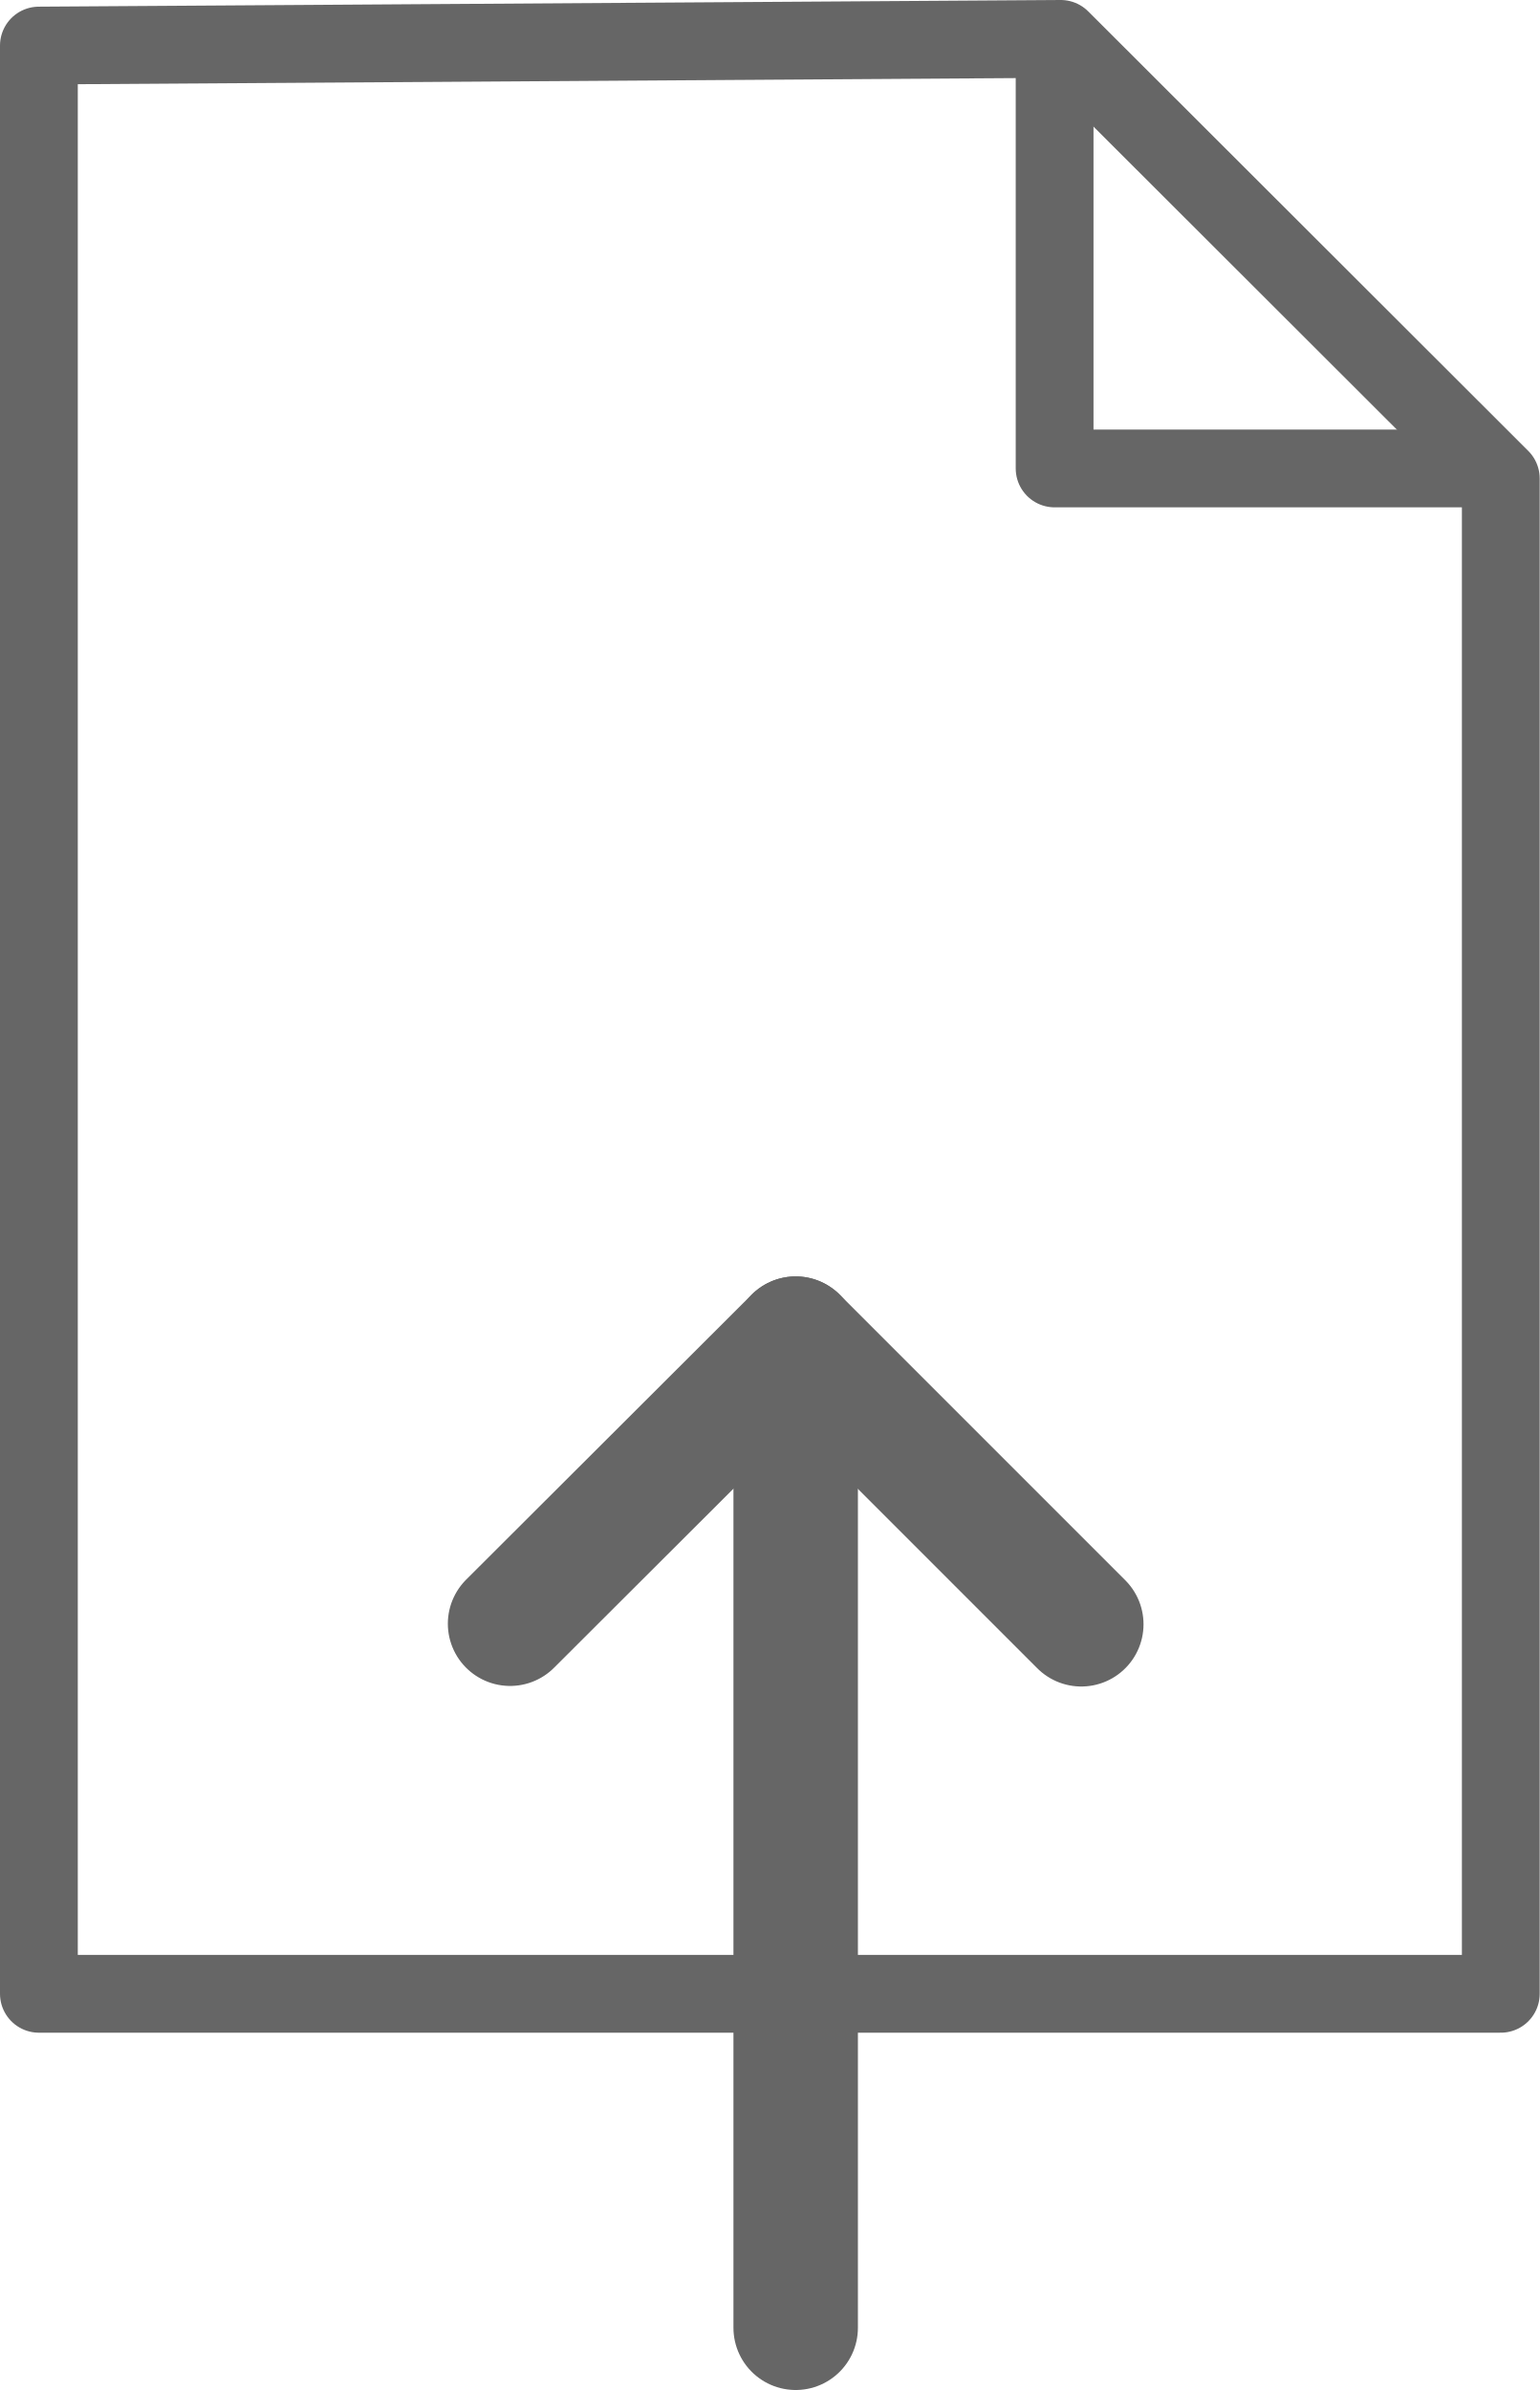
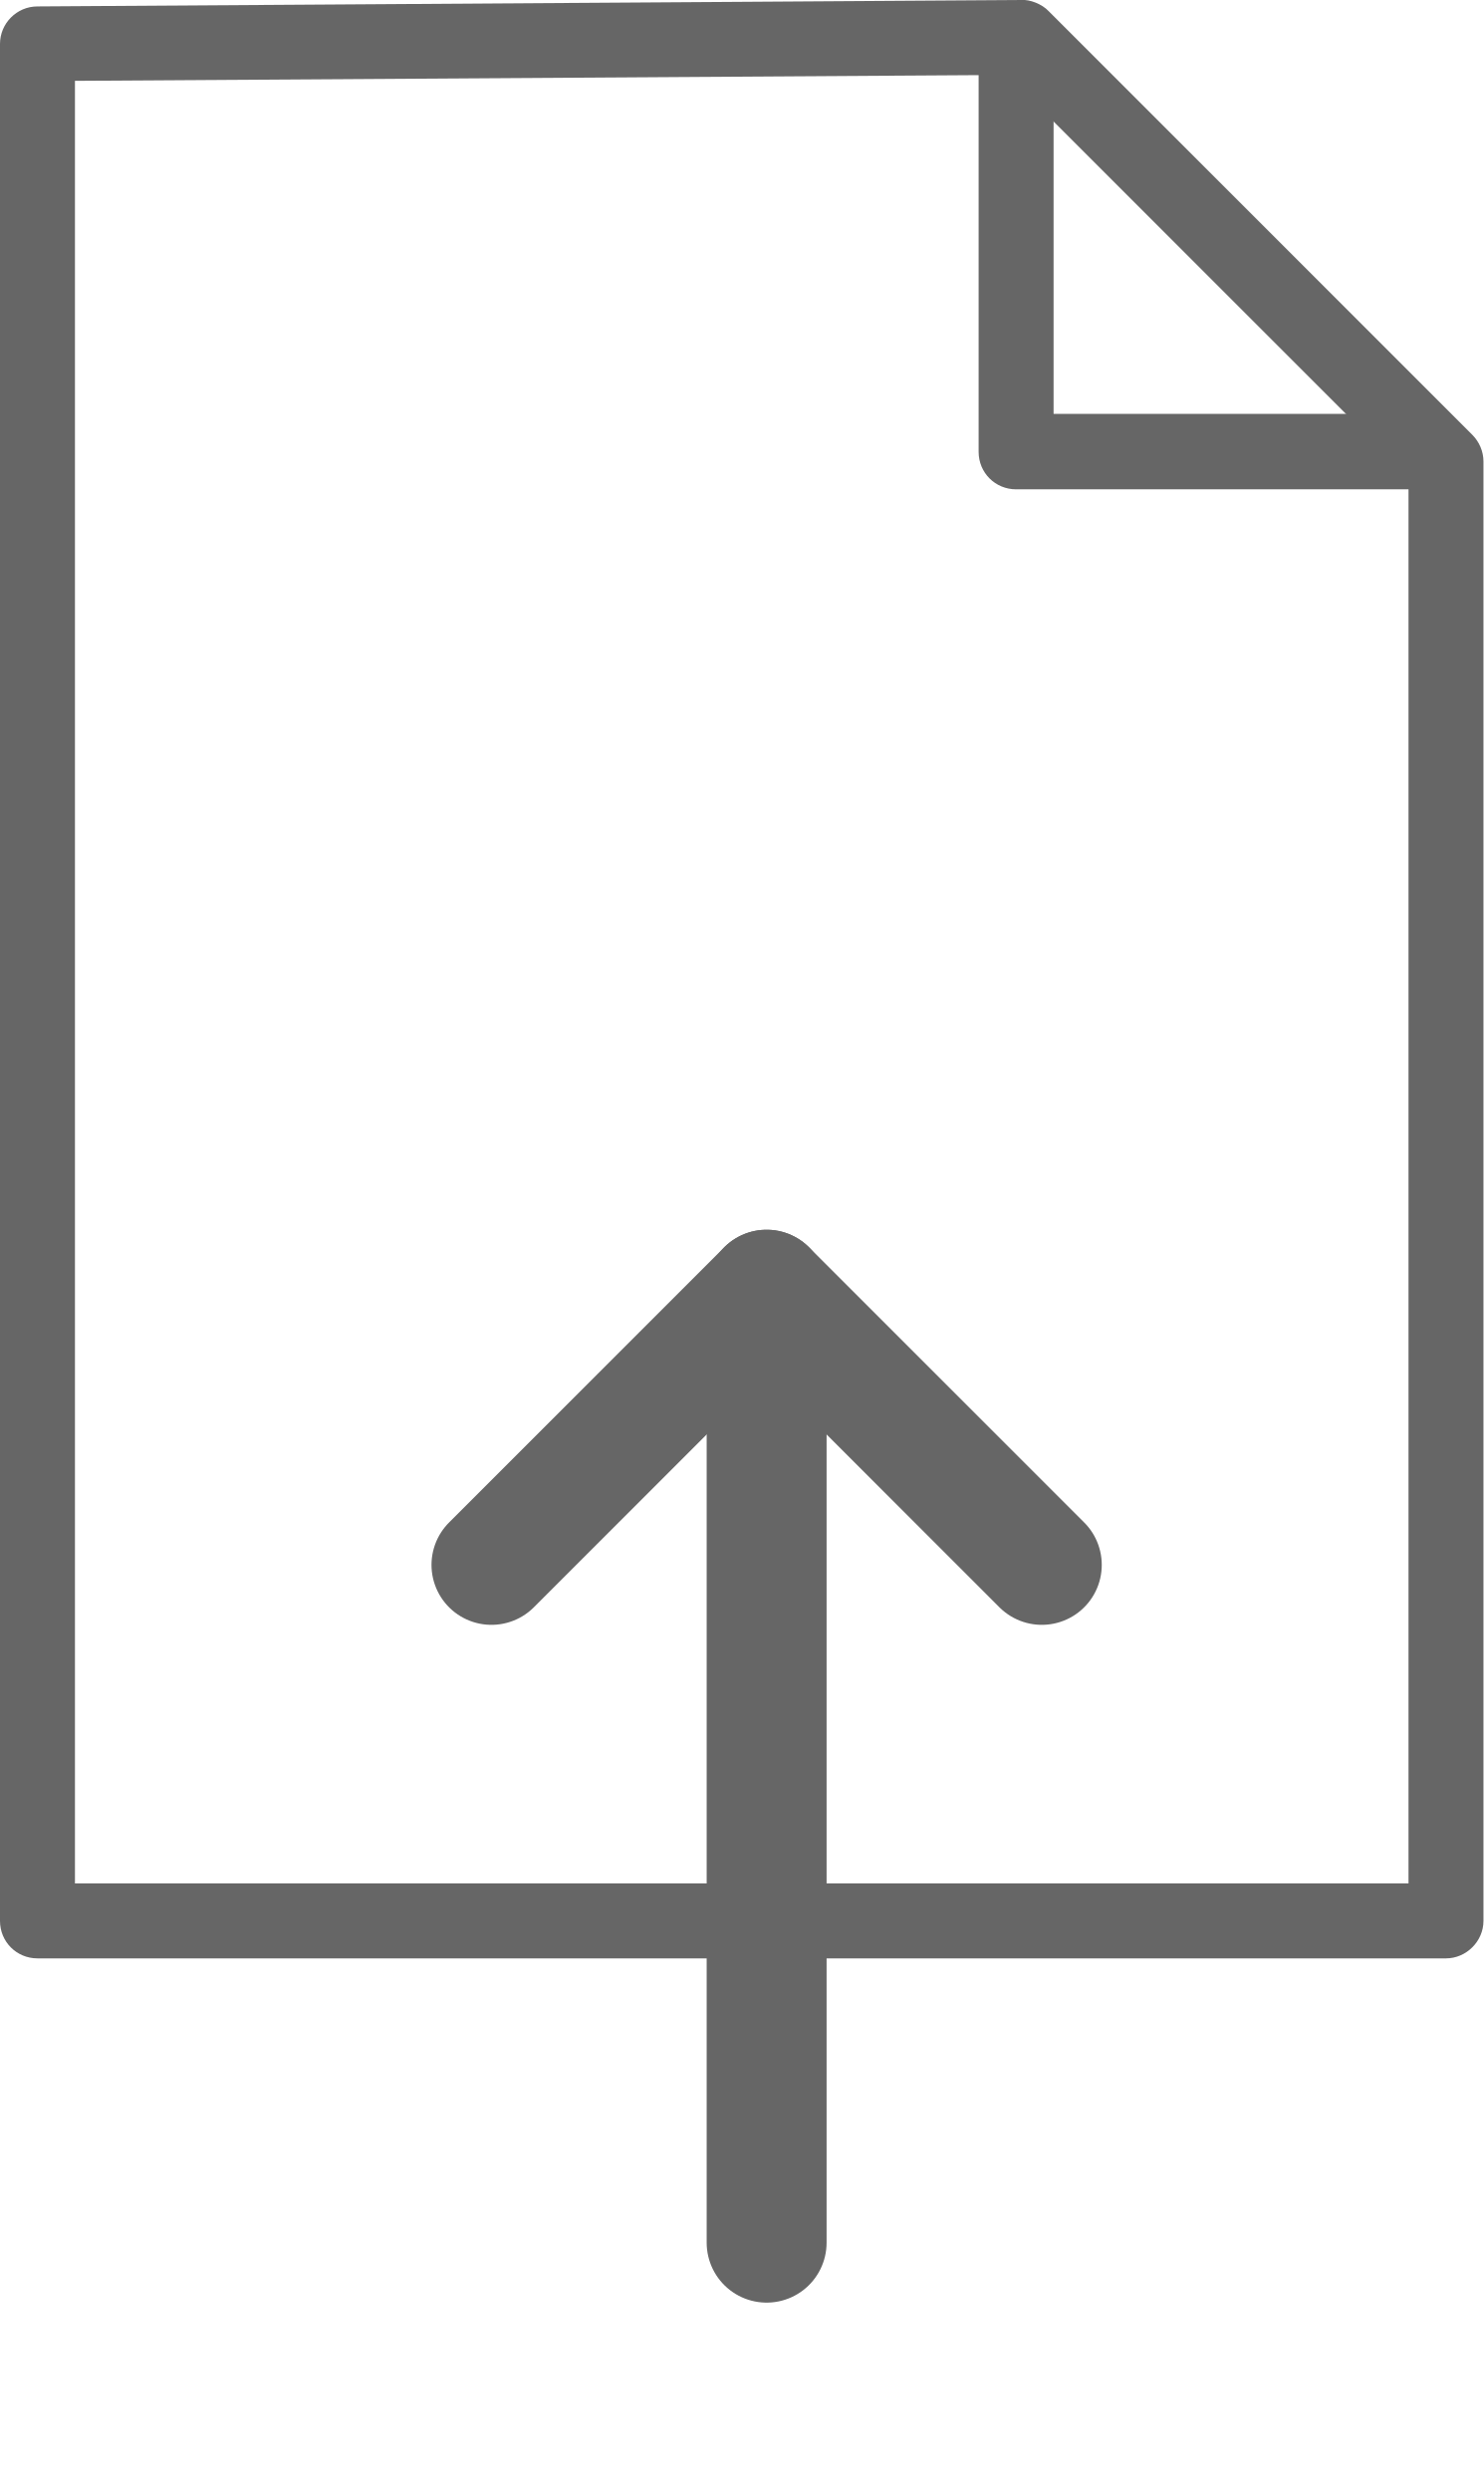
- <svg xmlns="http://www.w3.org/2000/svg" version="1.1" id="Layer_1" x="0px" y="0px" viewBox="0 0 27.71 43.01" style="enable-background:new 0 0 27.71 43.01;" xml:space="preserve">
+ <svg xmlns="http://www.w3.org/2000/svg" version="1.1" id="Layer_1" x="0px" y="0px" viewBox="0 0 27.71 46.51" style="enable-background:new 0 0 27.71 46.51;" xml:space="preserve">
  <style type="text/css">
- 	.st0{fill:none;stroke:#666666;stroke-width:1.4;stroke-linejoin:round;stroke-miterlimit:10;}
+ 	.st0{fill:#666666;}
	.st1{fill:none;stroke:#666666;stroke-width:2.24;stroke-linecap:round;stroke-miterlimit:10;}
	.st2{fill:none;stroke:#666666;stroke-width:2.24;stroke-linecap:round;stroke-linejoin:round;stroke-miterlimit:10;}
</style>
-   <polygon class="st0" points="0.7,0.82 0.7,35.88 27.01,35.88 27.01,8.61 19.09,0.7 " />
-   <polyline class="st0" points="18.98,1.1 18.98,8.43 26.89,8.43 " />
+   <path class="st0" d="M27.01,36.58H0.7c-0.39,0-0.7-0.31-0.7-0.7V0.82c0-0.38,0.31-0.7,0.7-0.7L19.09,0c0.14-0.01,0.37,0.07,0.5,0.21  l7.91,7.91c0.13,0.13,0.21,0.31,0.21,0.5v27.26C27.71,36.26,27.39,36.58,27.01,36.58z M1.4,35.18h24.91V8.9l-7.5-7.5L1.4,1.51V35.18  z" />
+   <path class="st0" d="M26.89,9.14h-7.91c-0.39,0-0.7-0.31-0.7-0.7V1.1h1.4v6.63h7.21V9.14z" />
  <g>
    <line class="st1" x1="14.32" y1="41.89" x2="14.32" y2="24.09" />
-     <polyline class="st2" points="19.46,29.23 14.32,24.09 9.18,29.22  " />
+     <polyline class="st2" points="19.46,29.23 14.32,24.09 9.18,29.23  " />
  </g>
</svg>
